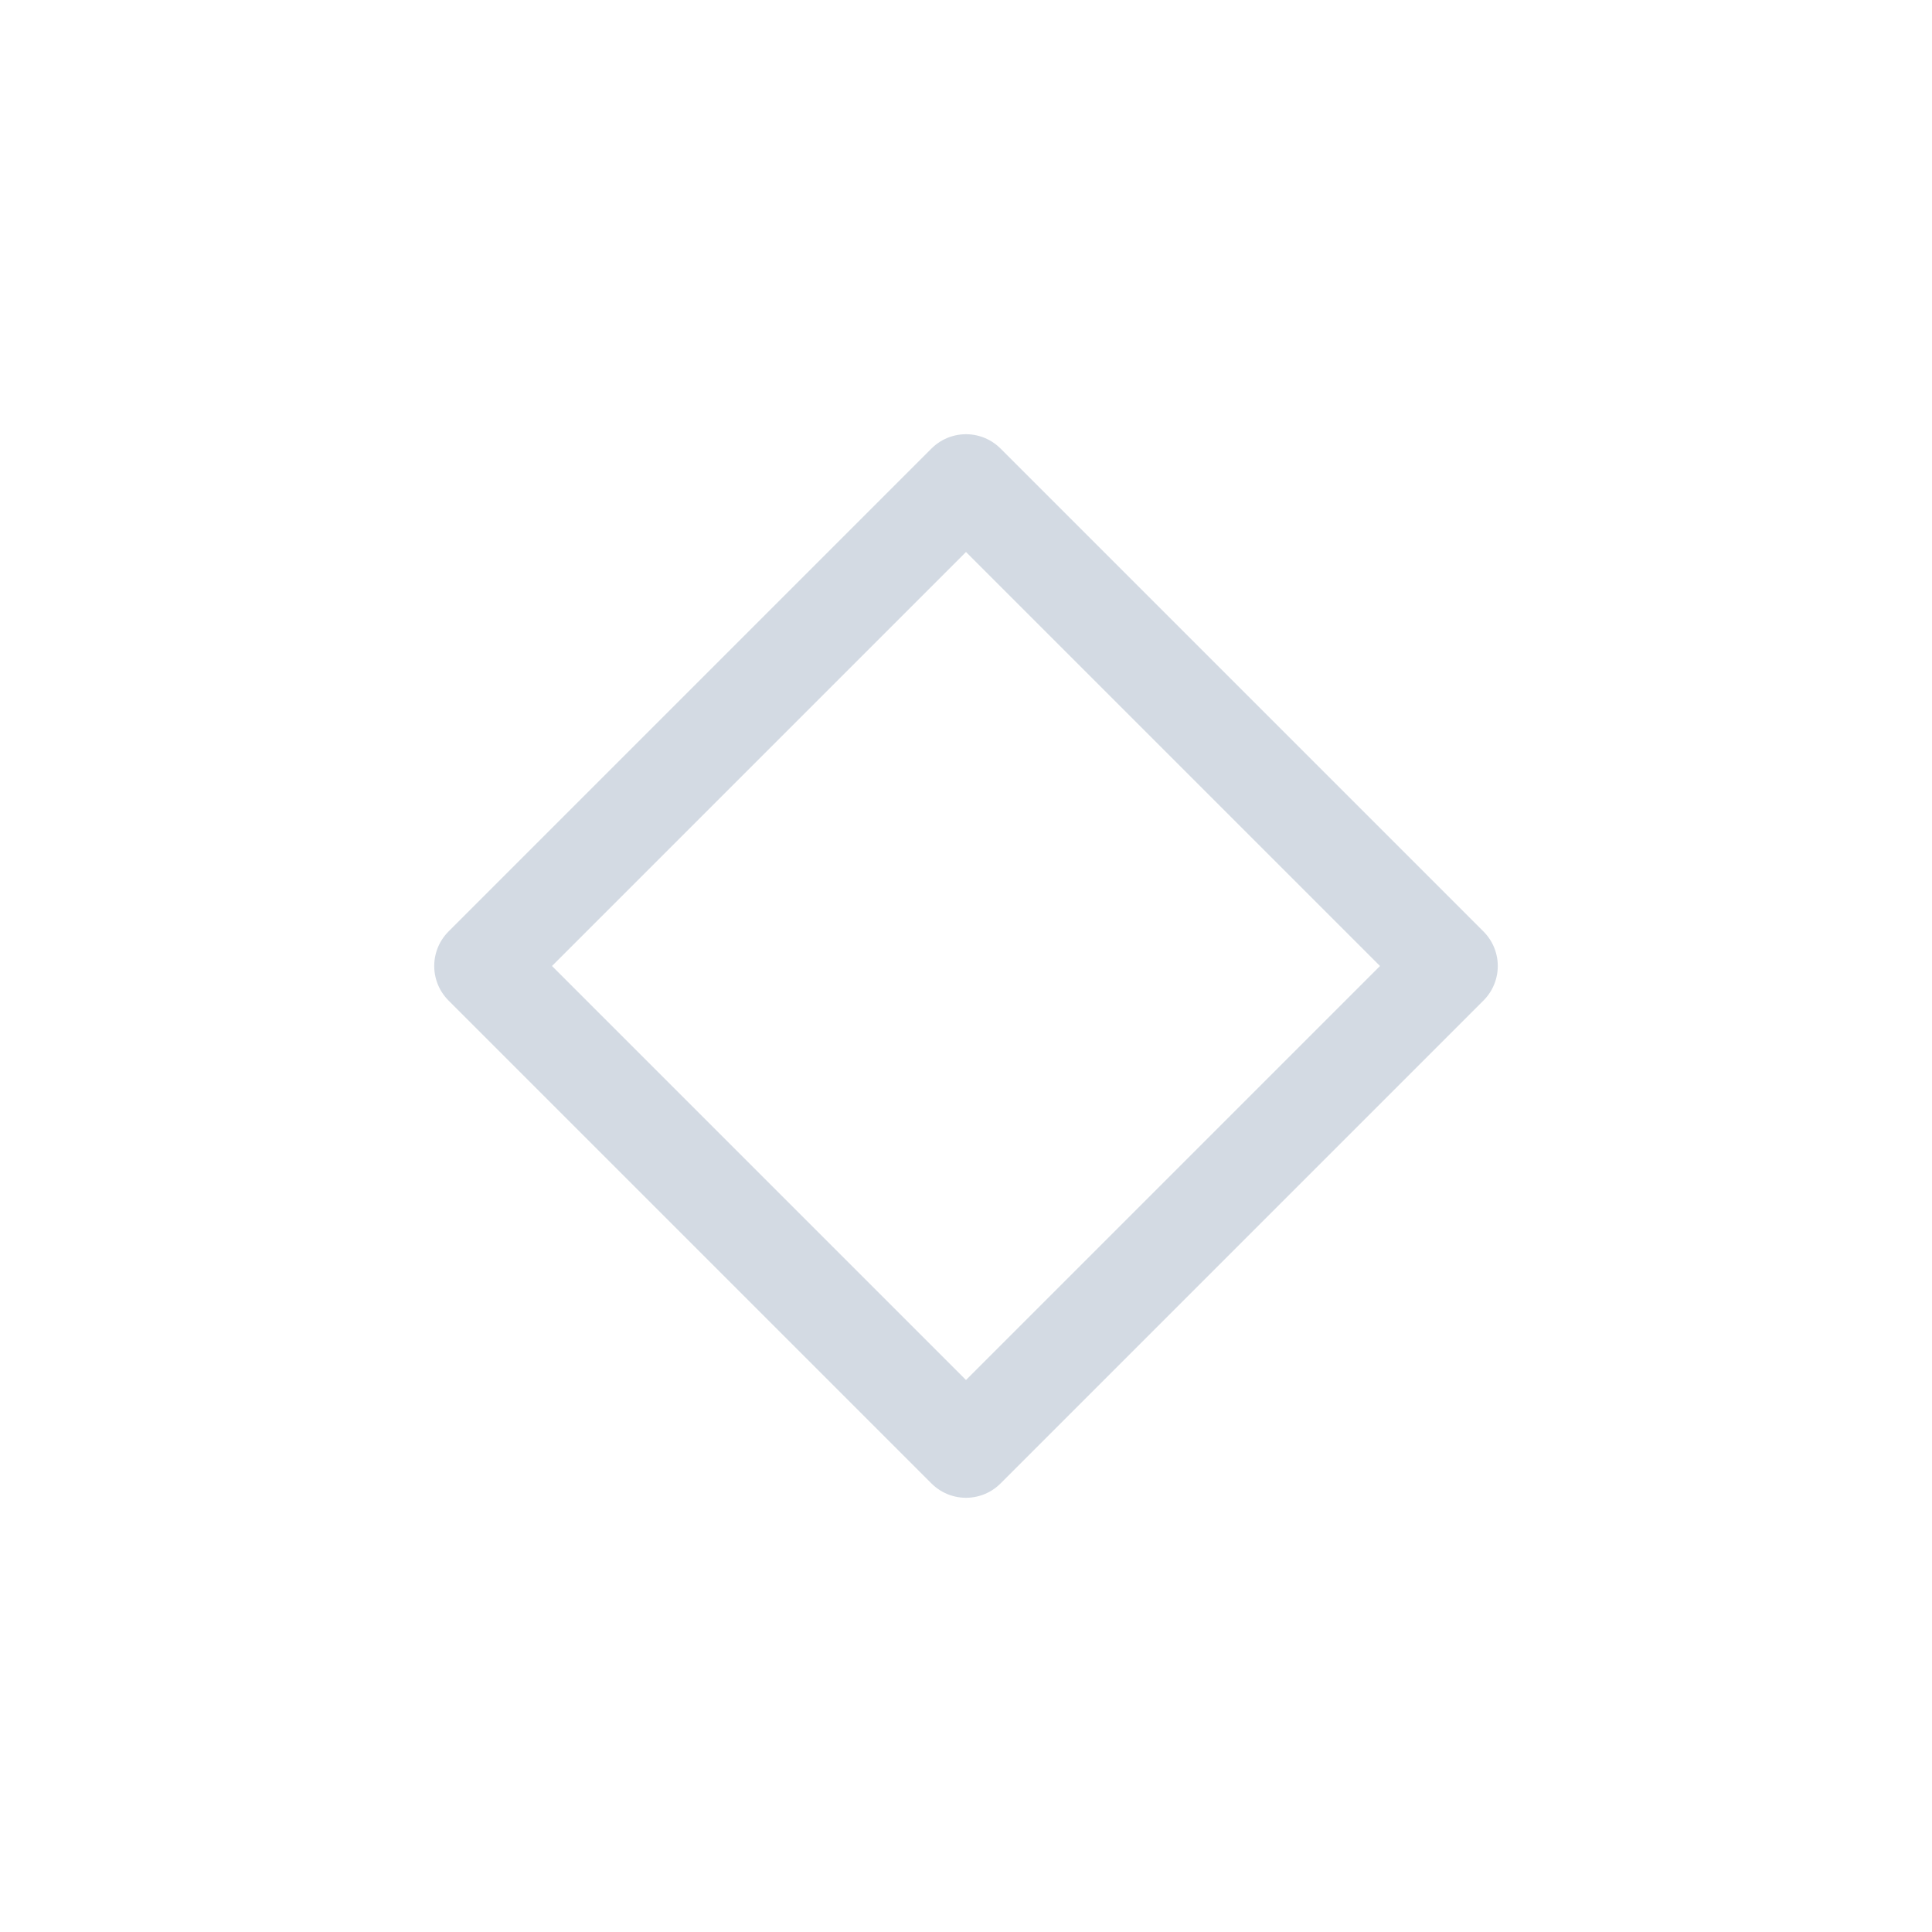
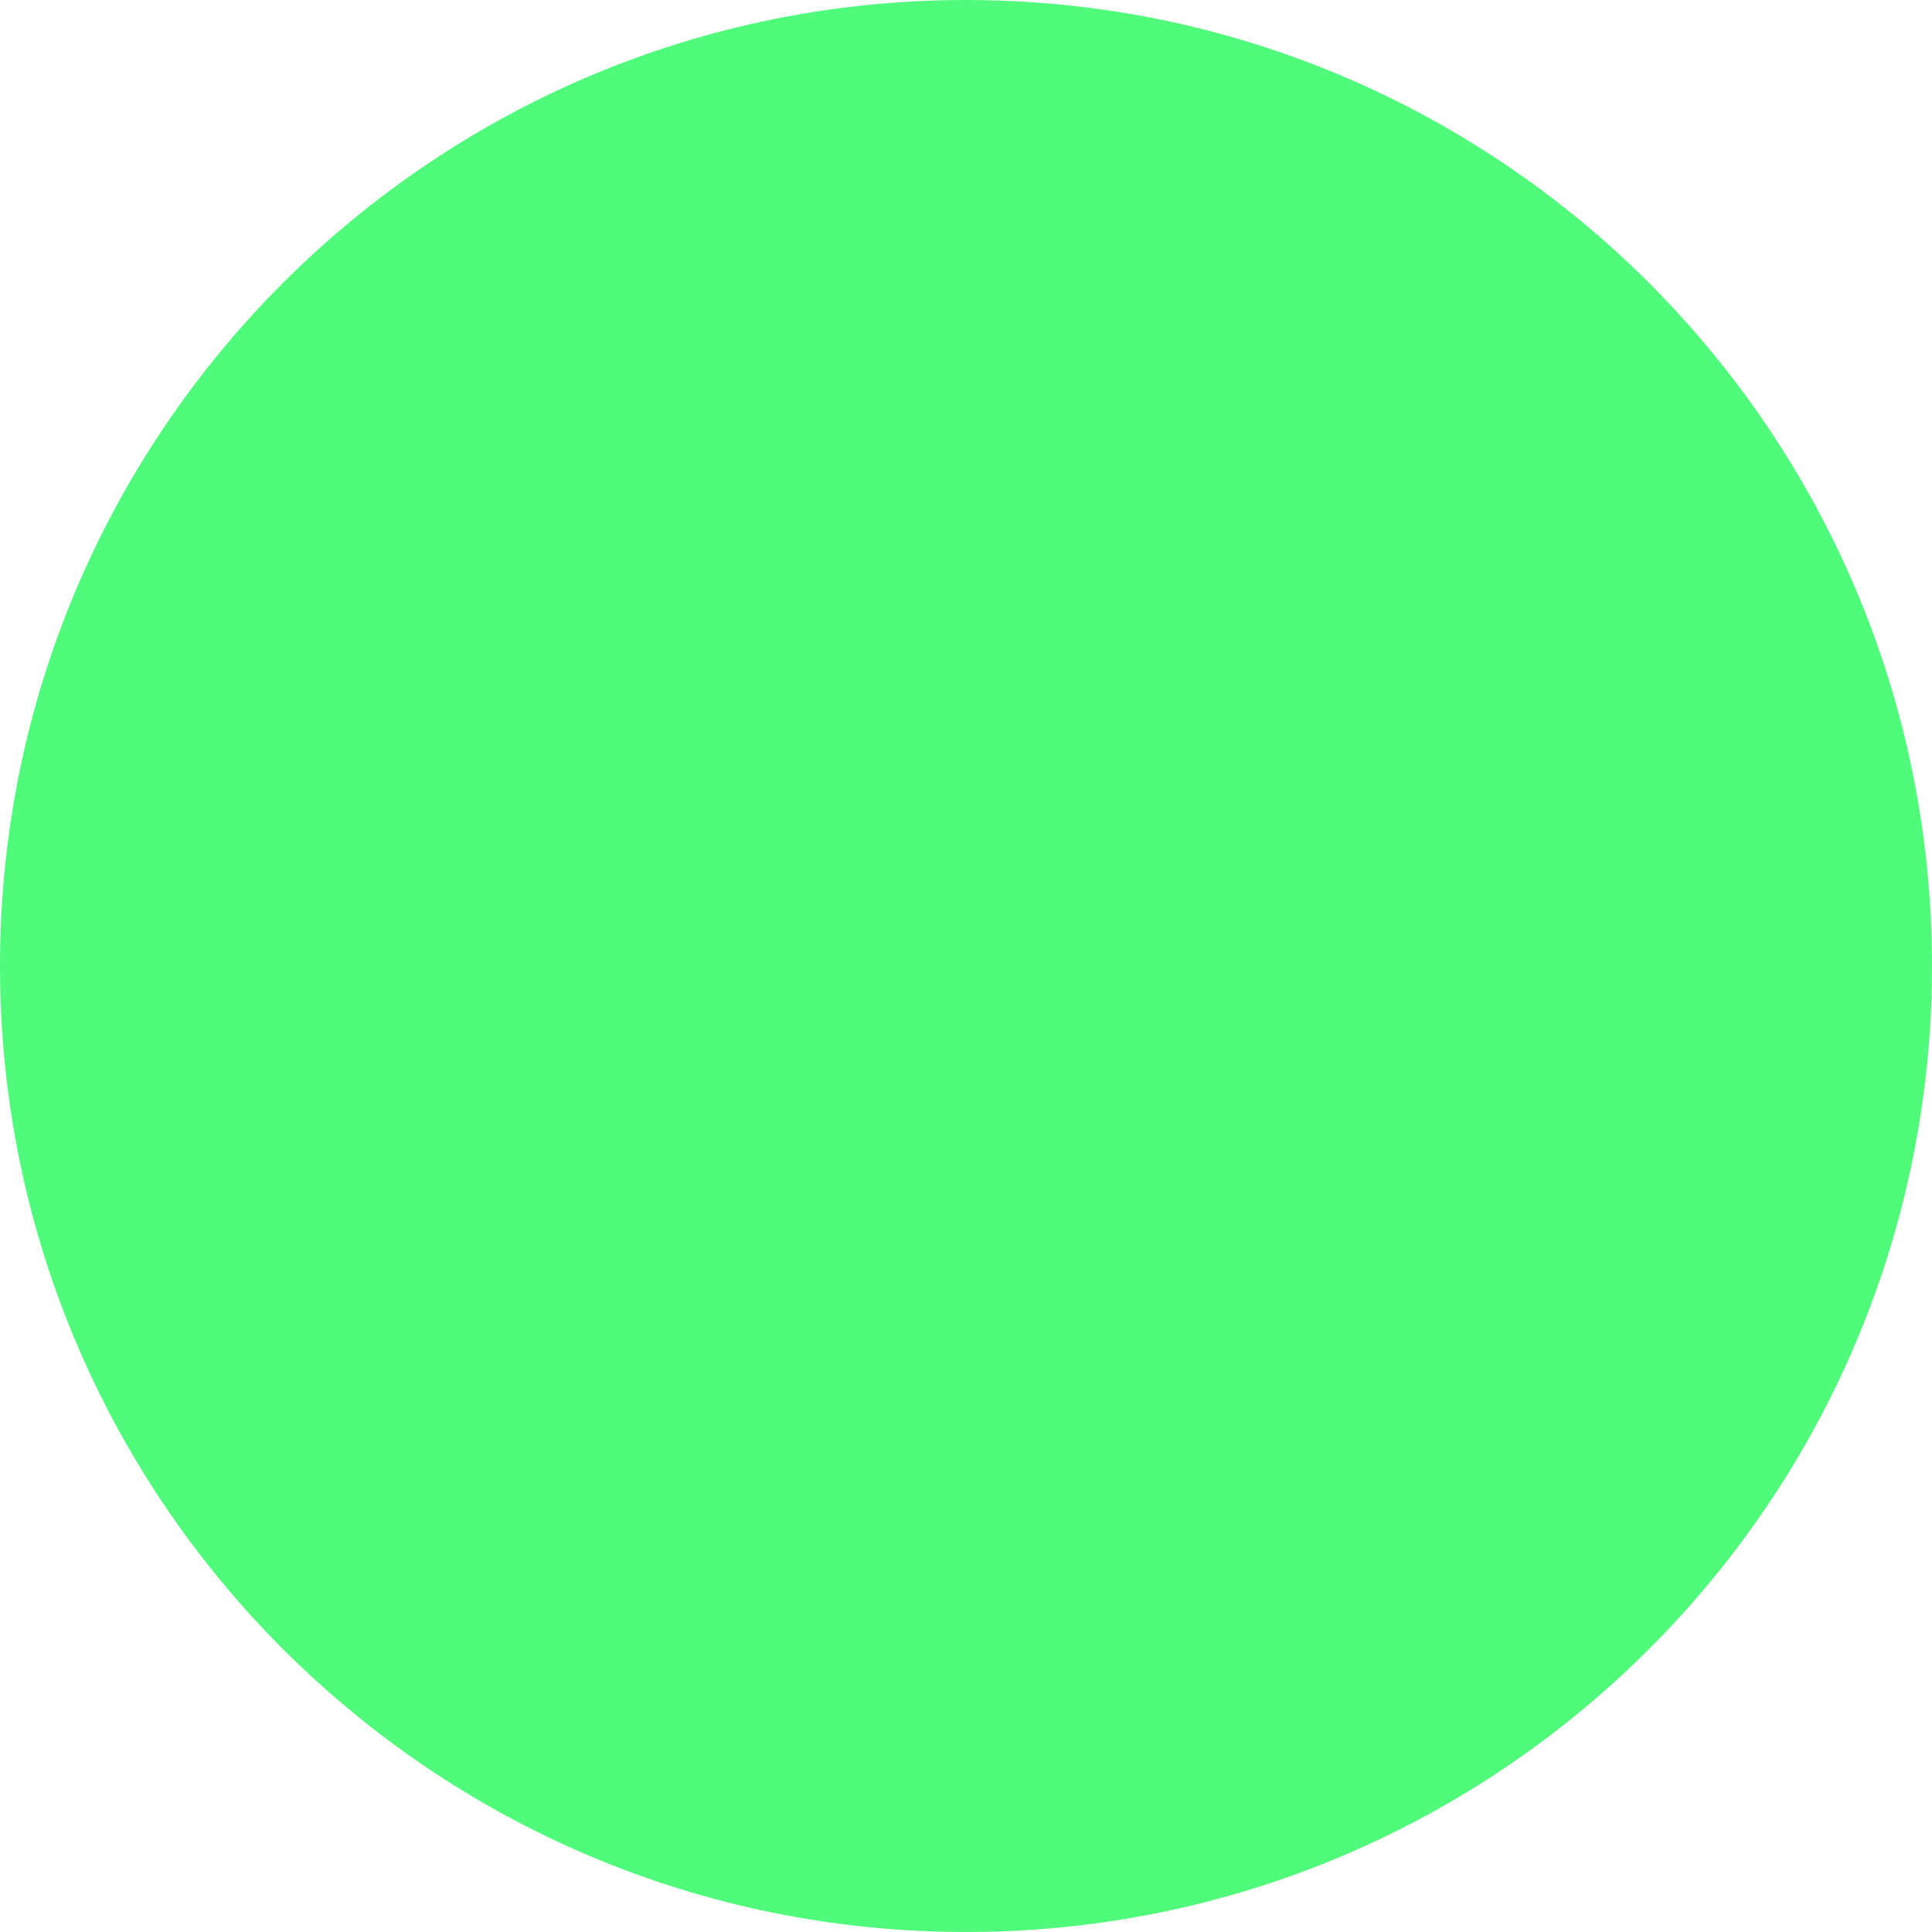
<svg xmlns="http://www.w3.org/2000/svg" viewBox="0 0 50 50" version="1.2" baseProfile="tiny">
  <defs>
</defs>
  <g fill="none" stroke="black" stroke-width="1" fill-rule="evenodd" stroke-linecap="square" stroke-linejoin="bevel">
-     <g fill="none" stroke="#d3dae3" stroke-opacity="1" stroke-width="1.01" stroke-linecap="round" stroke-linejoin="round" transform="matrix(2.5,0,0,2.5,2.5,2.5)" font-family="Noto Sans" font-size="10" font-weight="400" font-style="normal">
-       <path vector-effect="none" fill-rule="evenodd" d="M4,9 L9,4 L14,9 L9,14 L4,9" />
+     <g fill="#50fa7b" fill-opacity="1" stroke="none" transform="matrix(0.0548326,0,0,-0.0548323,-1.6926,50.0276)" font-family="Noto Sans" font-size="10" font-weight="400" font-style="normal">
+       <path vector-effect="none" fill-rule="evenodd" d="M486.806,0.503 C738.607,0.503 942.735,204.633 942.735,456.438 C942.735,708.245 738.607,912.374 486.806,912.374 C234.998,912.374 30.869,708.245 30.869,456.438 C30.869,204.633 234.998,0.503 486.806,0.503 " />
+     </g>
+     <g fill="#50fa7b" fill-opacity="1" stroke="none" transform="matrix(0.0548326,0,0,-0.0548323,-1.6926,50.0276)" font-family="Noto Sans" font-size="10" font-weight="400" font-style="normal">
+       <path vector-effect="none" fill-rule="evenodd" d="M486.804,33.069 C720.622,33.069 910.169,222.621 910.169,456.44 C910.169,690.26 720.622,879.808 486.804,879.808 C252.982,879.808 63.435,690.26 63.435,456.44 C63.435,222.621 252.982,33.069 486.804,33.069 " />
    </g>
    <g fill="none" stroke="#000000" stroke-opacity="1" stroke-width="1" stroke-linecap="square" stroke-linejoin="bevel" transform="matrix(1,0,0,1,0,0)" font-family="Noto Sans" font-size="10" font-weight="400" font-style="normal">
</g>
  </g>
</svg>
